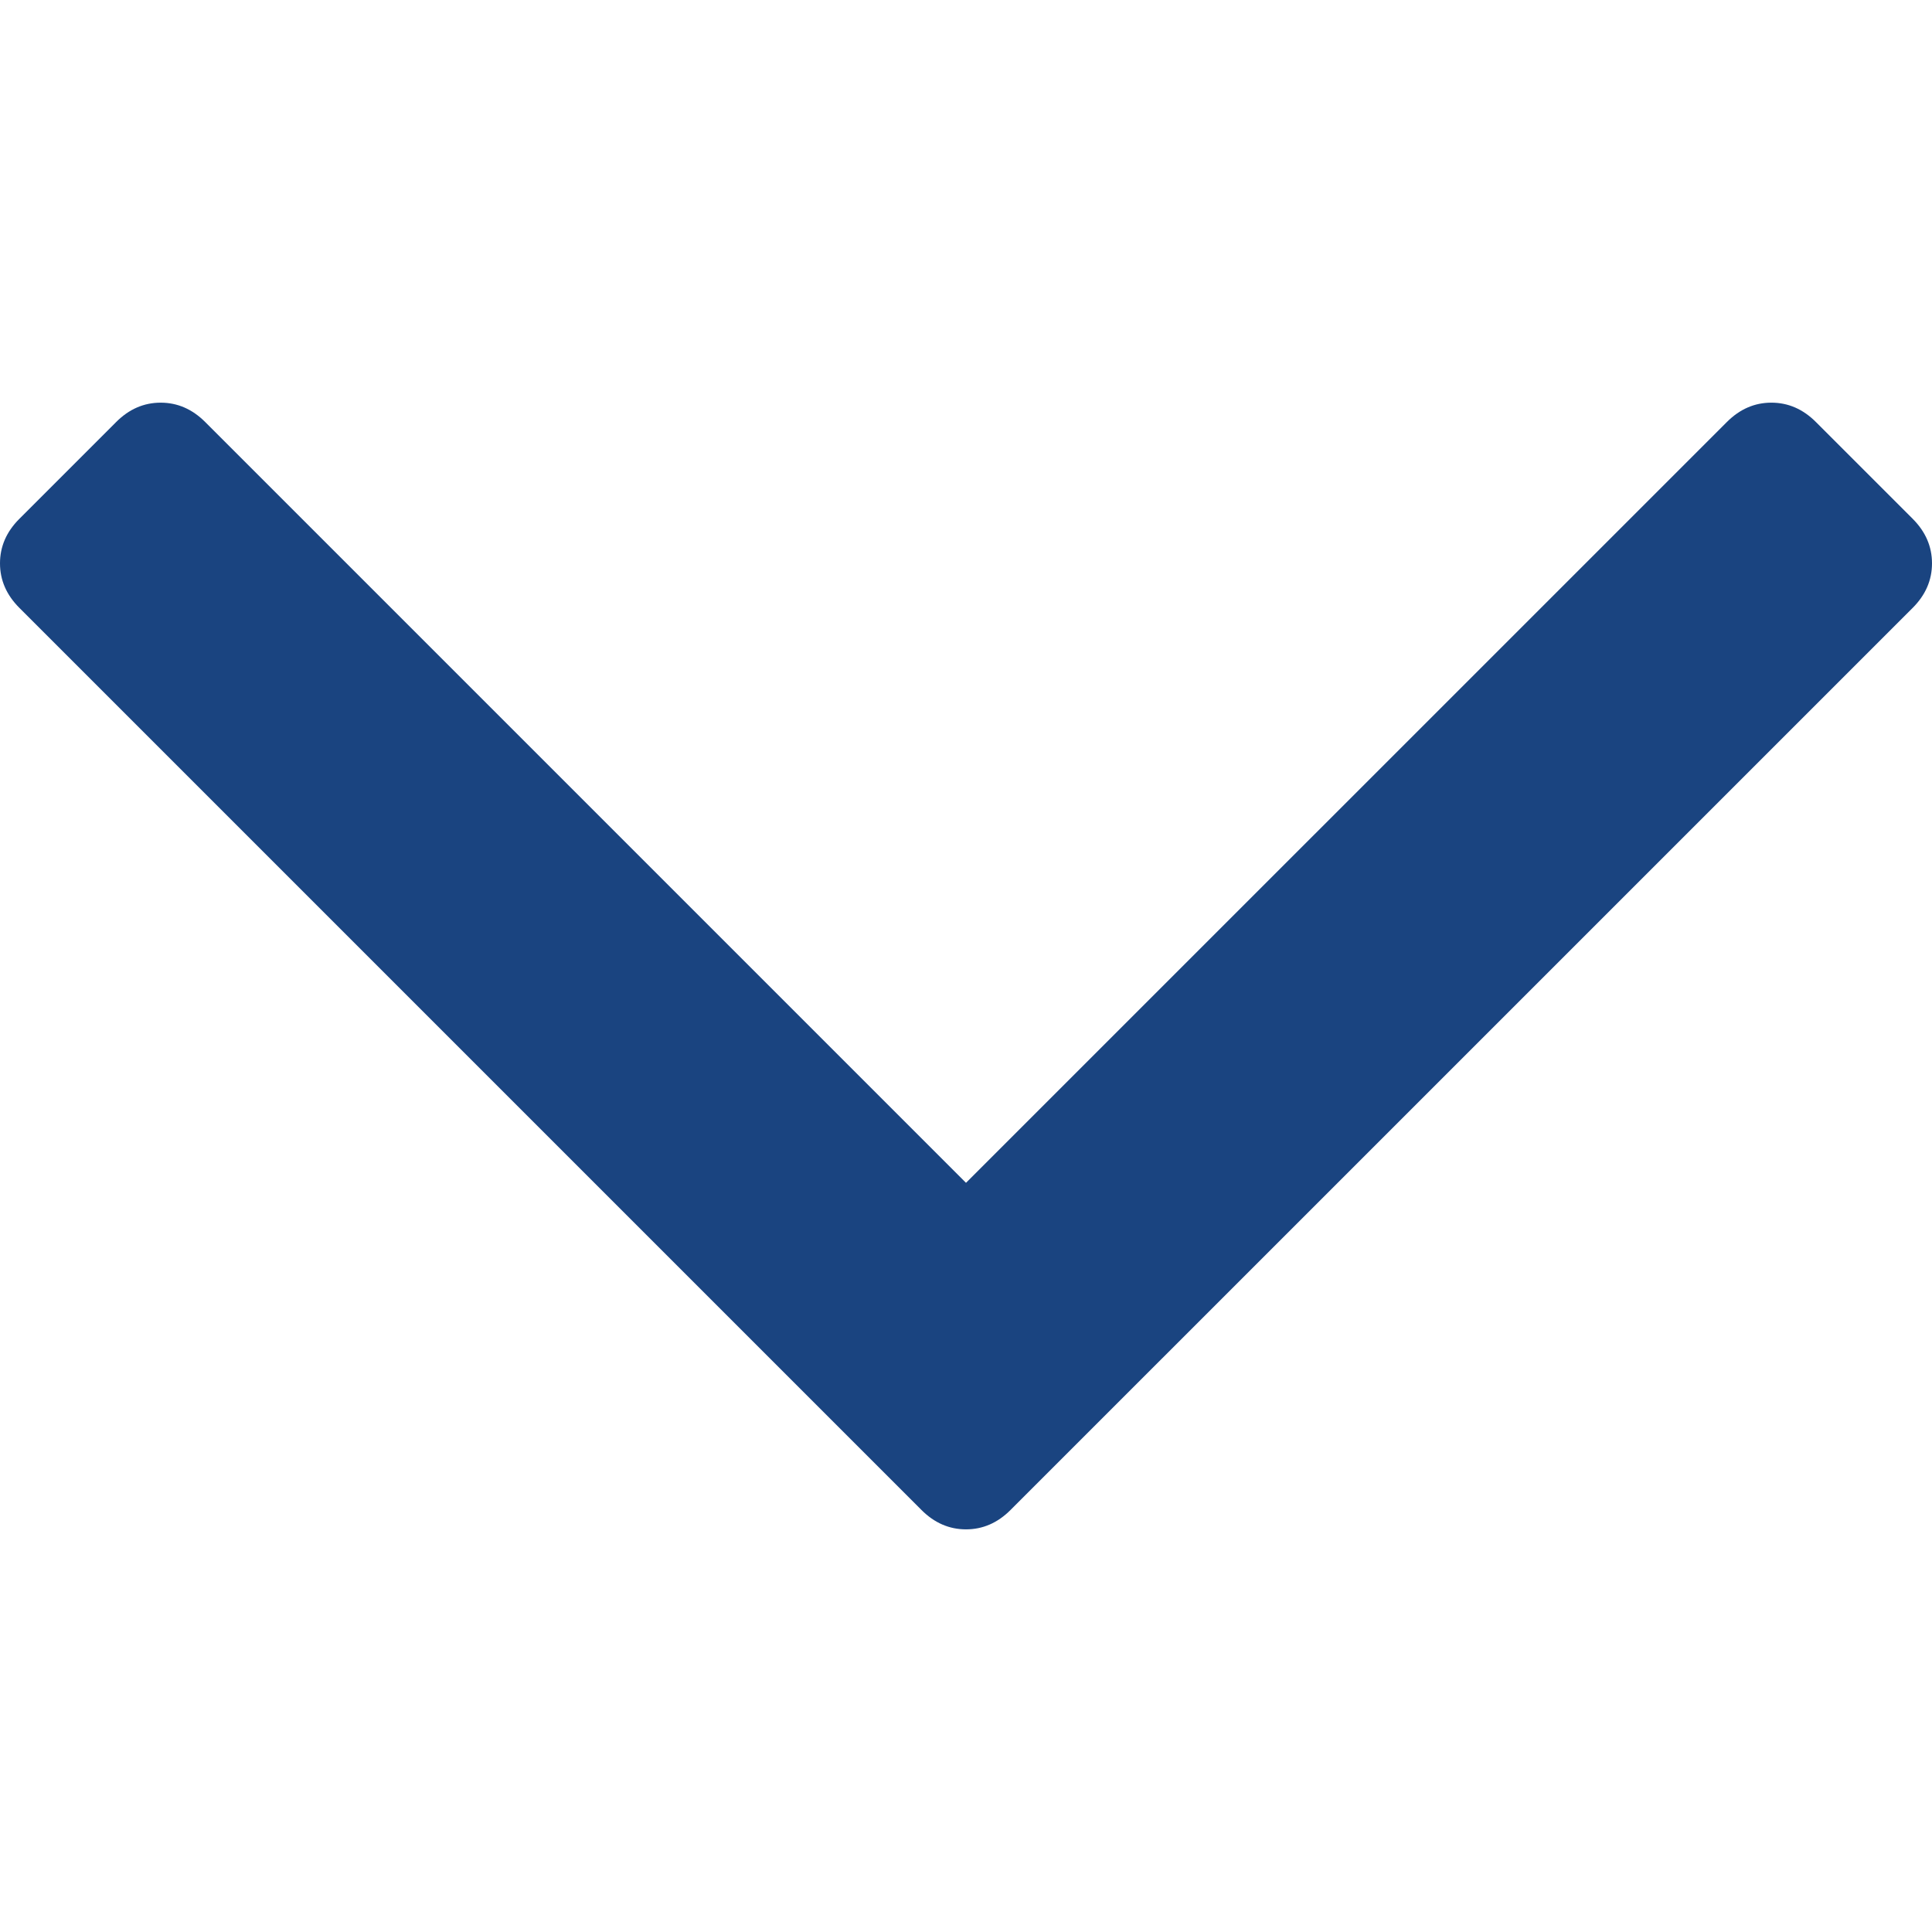
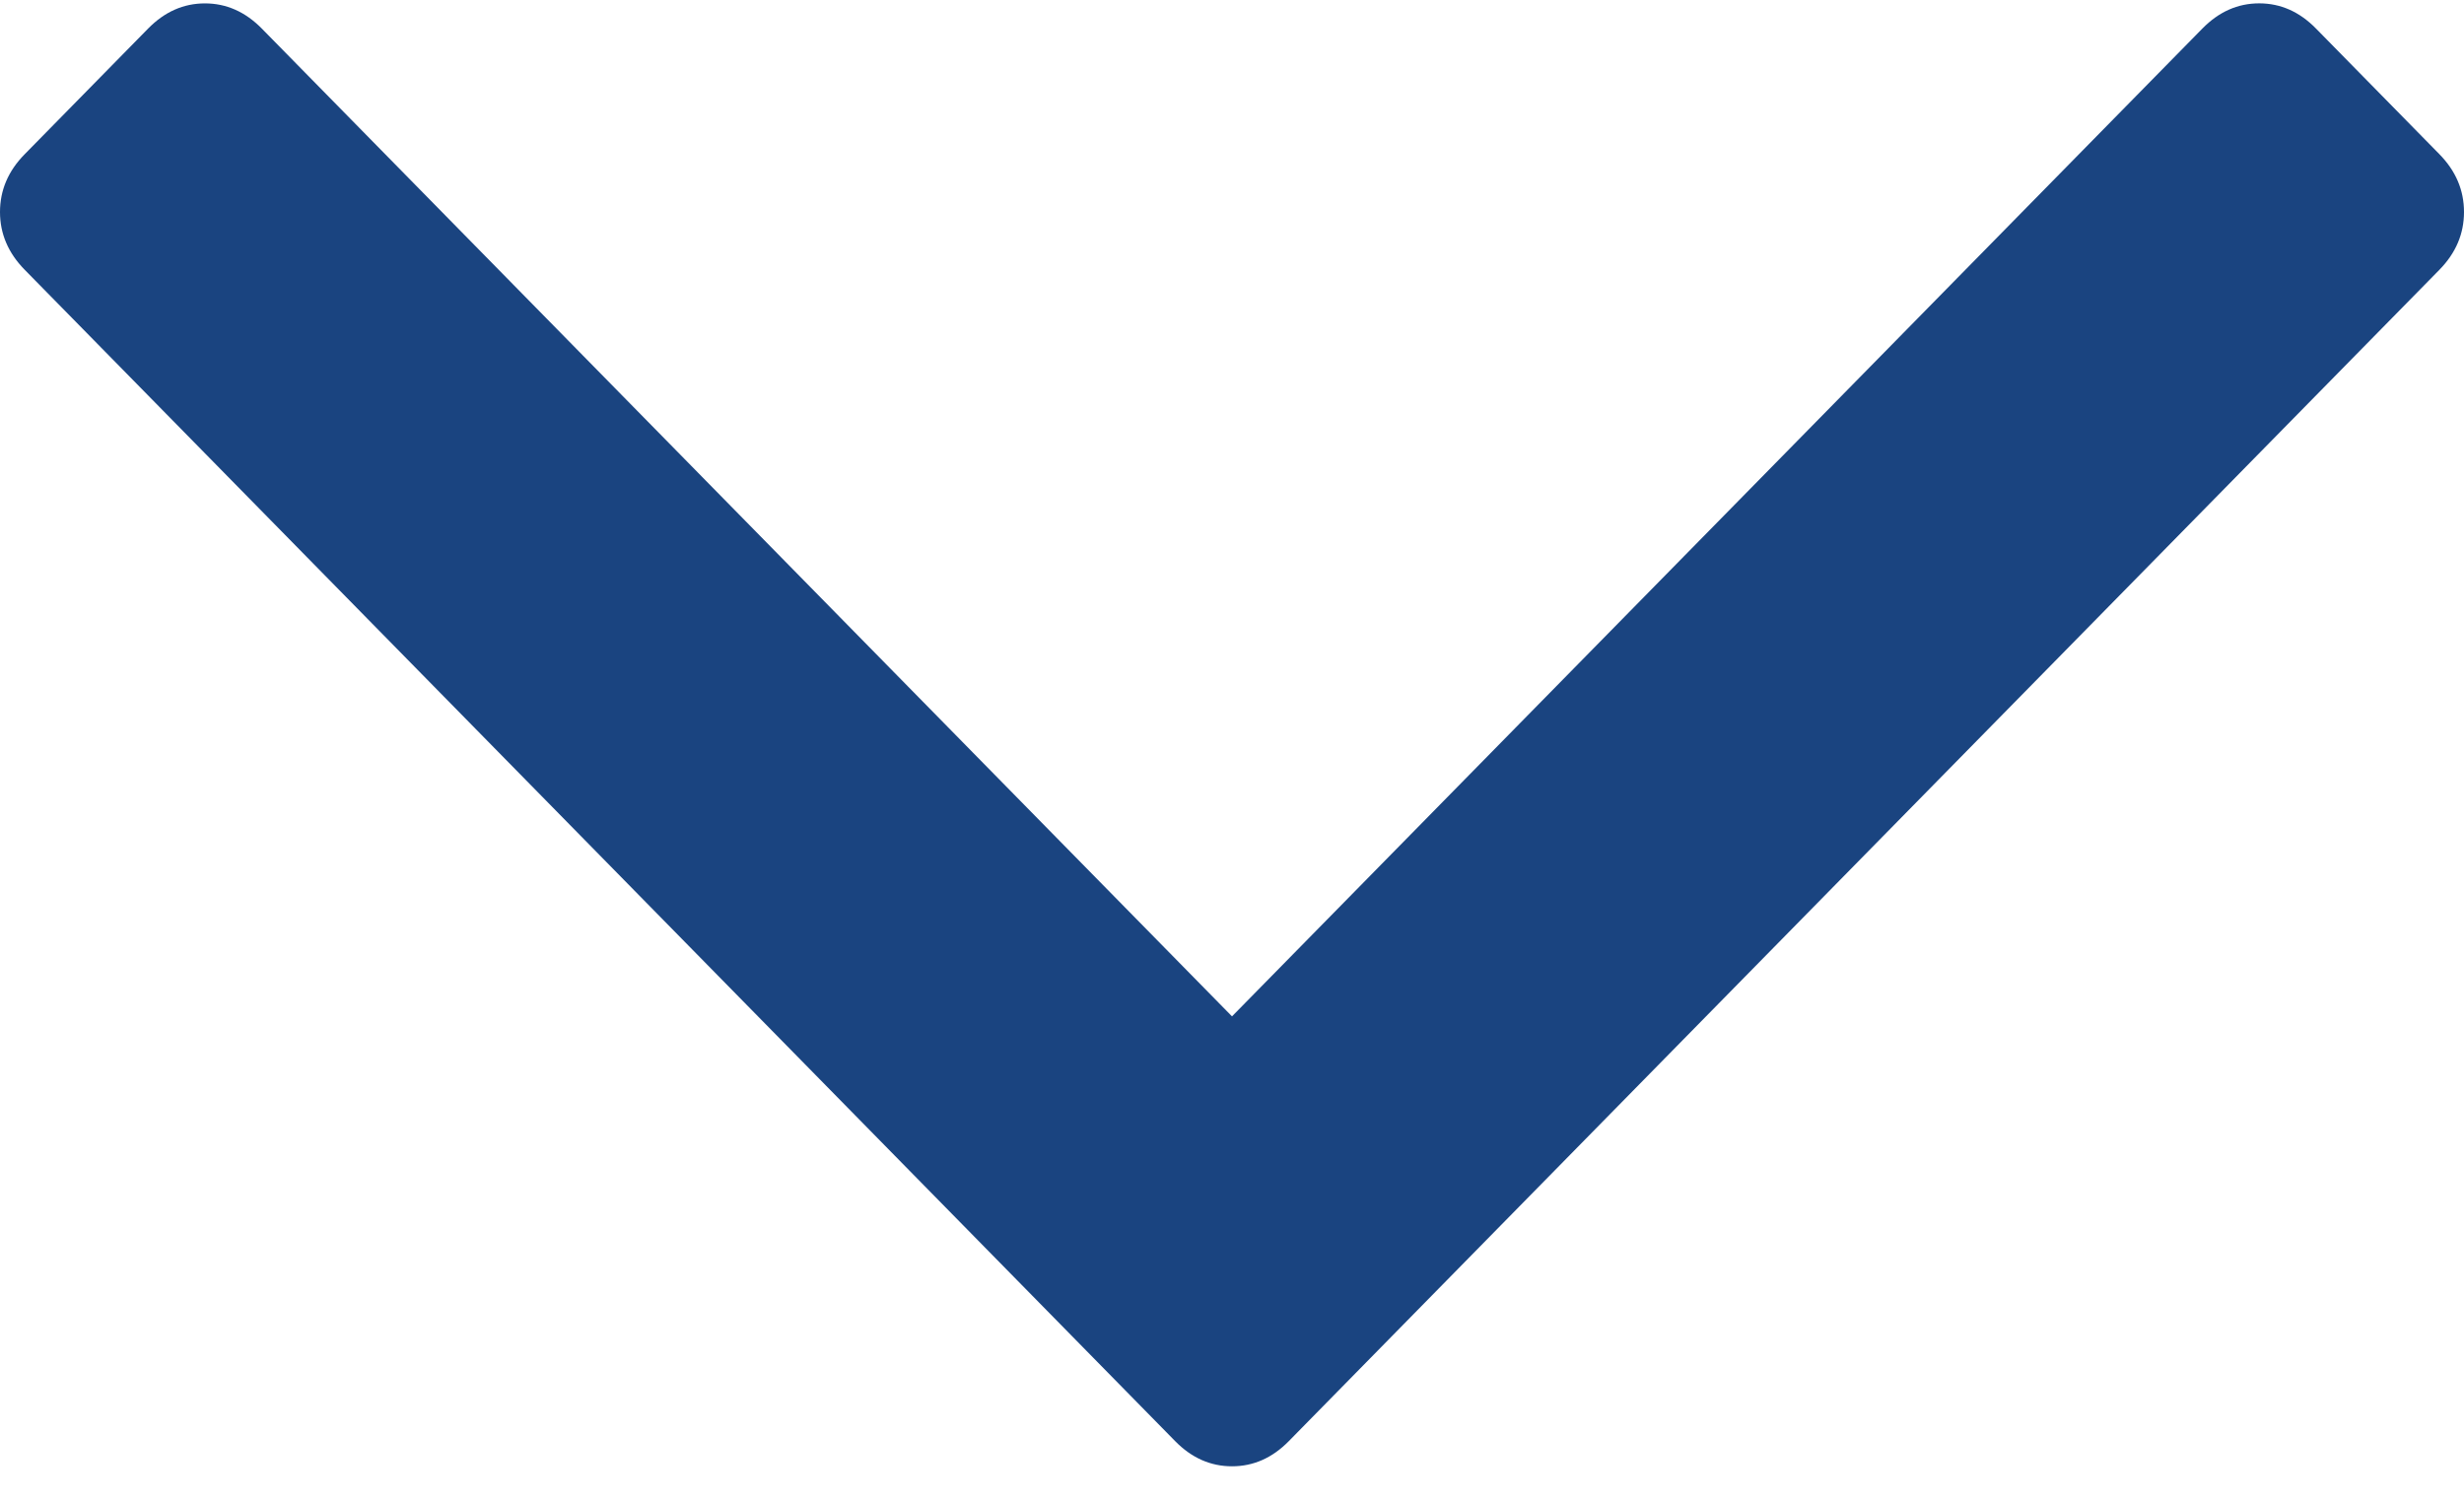
- <svg xmlns="http://www.w3.org/2000/svg" width="512" height="512" viewBox="0 0 284.929 284.929">
-   <path d="M282.082 76.51L267.808 62.24c-1.902-1.906-4.093-2.856-6.57-2.856-2.47 0-4.66.95-6.563 2.856L142.465 174.44 30.263 62.24c-1.903-1.905-4.093-2.855-6.567-2.855-2.475 0-4.665.95-6.567 2.856L2.856 76.516C.95 78.417 0 80.607 0 83.082c0 2.473.953 4.663 2.856 6.565L135.9 222.693c1.9 1.903 4.092 2.854 6.566 2.854s4.66-.95 6.562-2.854L282.082 89.647c1.902-1.903 2.847-4.093 2.847-6.565 0-2.475-.946-4.665-2.848-6.57z" fill="#1a4480" />
+ <svg xmlns="http://www.w3.org/2000/svg" width="64" height="39" viewBox="0 0 64 39">
+   <path fill="#1A4480" d="M63.36 4.004L60.155.741c-.427-.436-.919-.654-1.475-.654-.555 0-1.047.218-1.475.654L32 26.4 6.798.74C6.37.306 5.878.088 5.323.088c-.556 0-1.048.218-1.476.654L.642 4.005C.213 4.44 0 4.941 0 5.507c0 .565.214 1.066.642 1.501l29.883 30.427c.427.435.92.652 1.475.652.556 0 1.047-.217 1.474-.652L63.361 7.008c.427-.435.639-.936.639-1.501 0-.566-.212-1.067-.64-1.503z" />
</svg>
